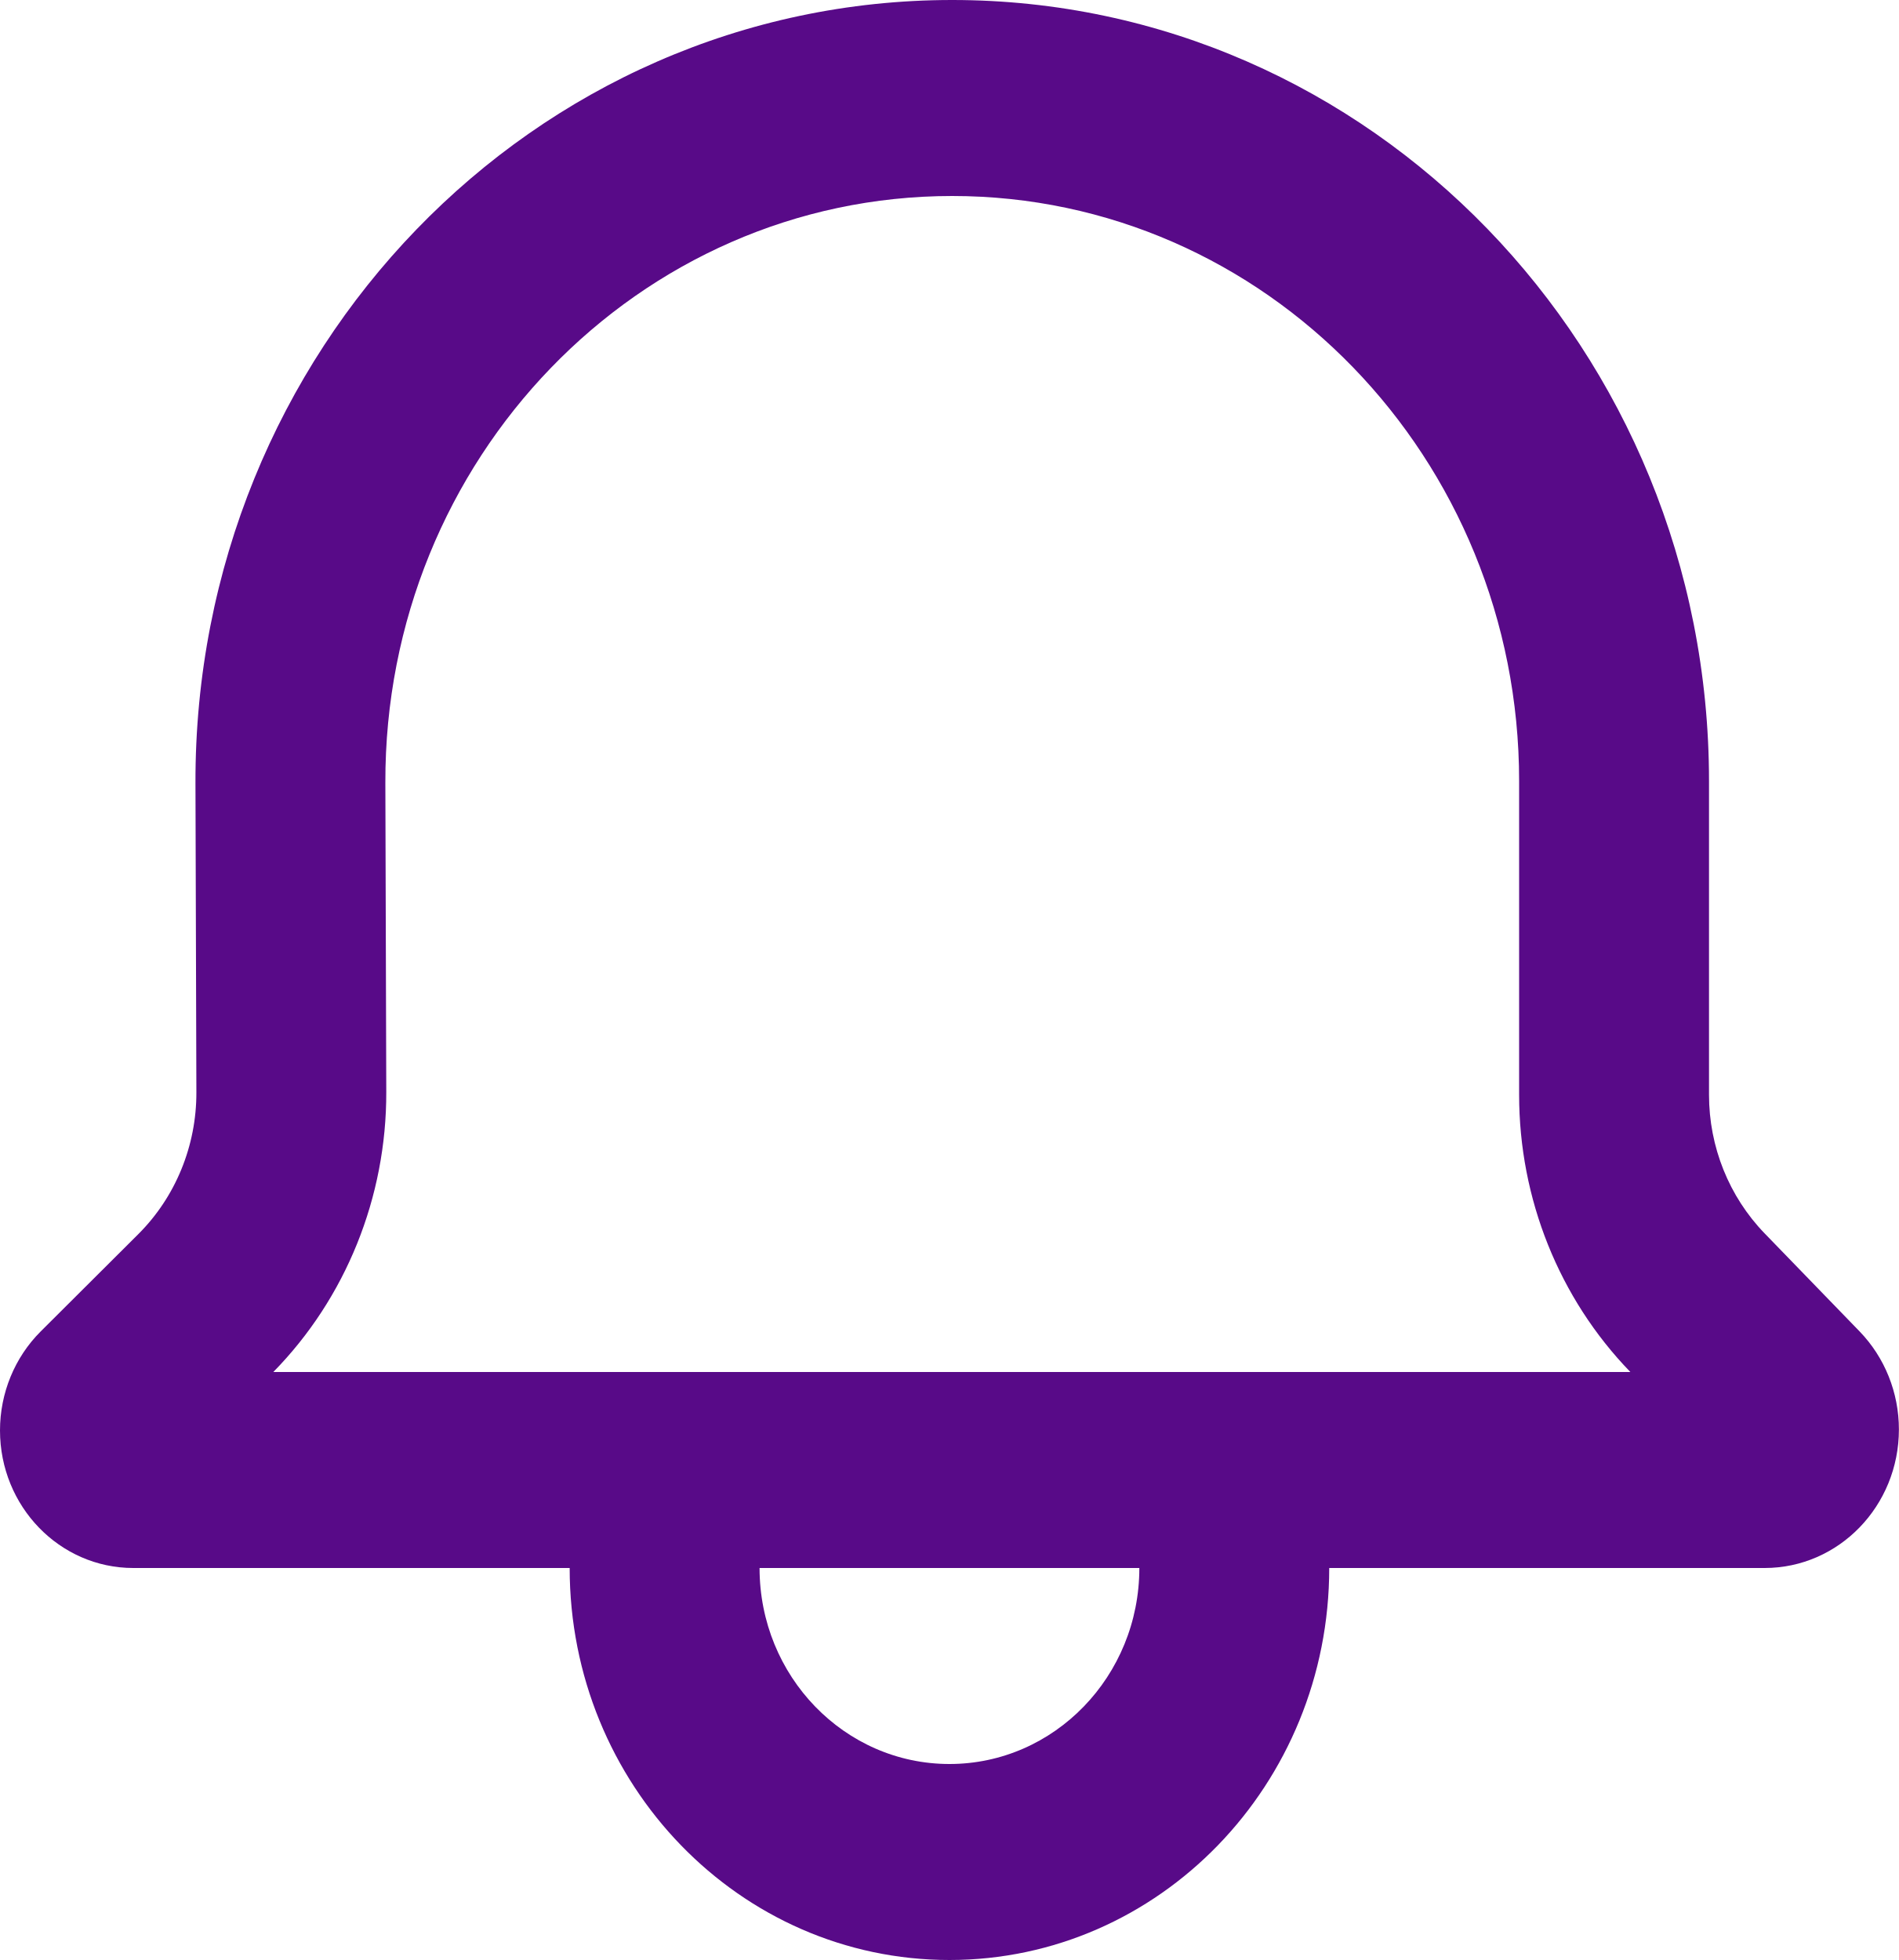
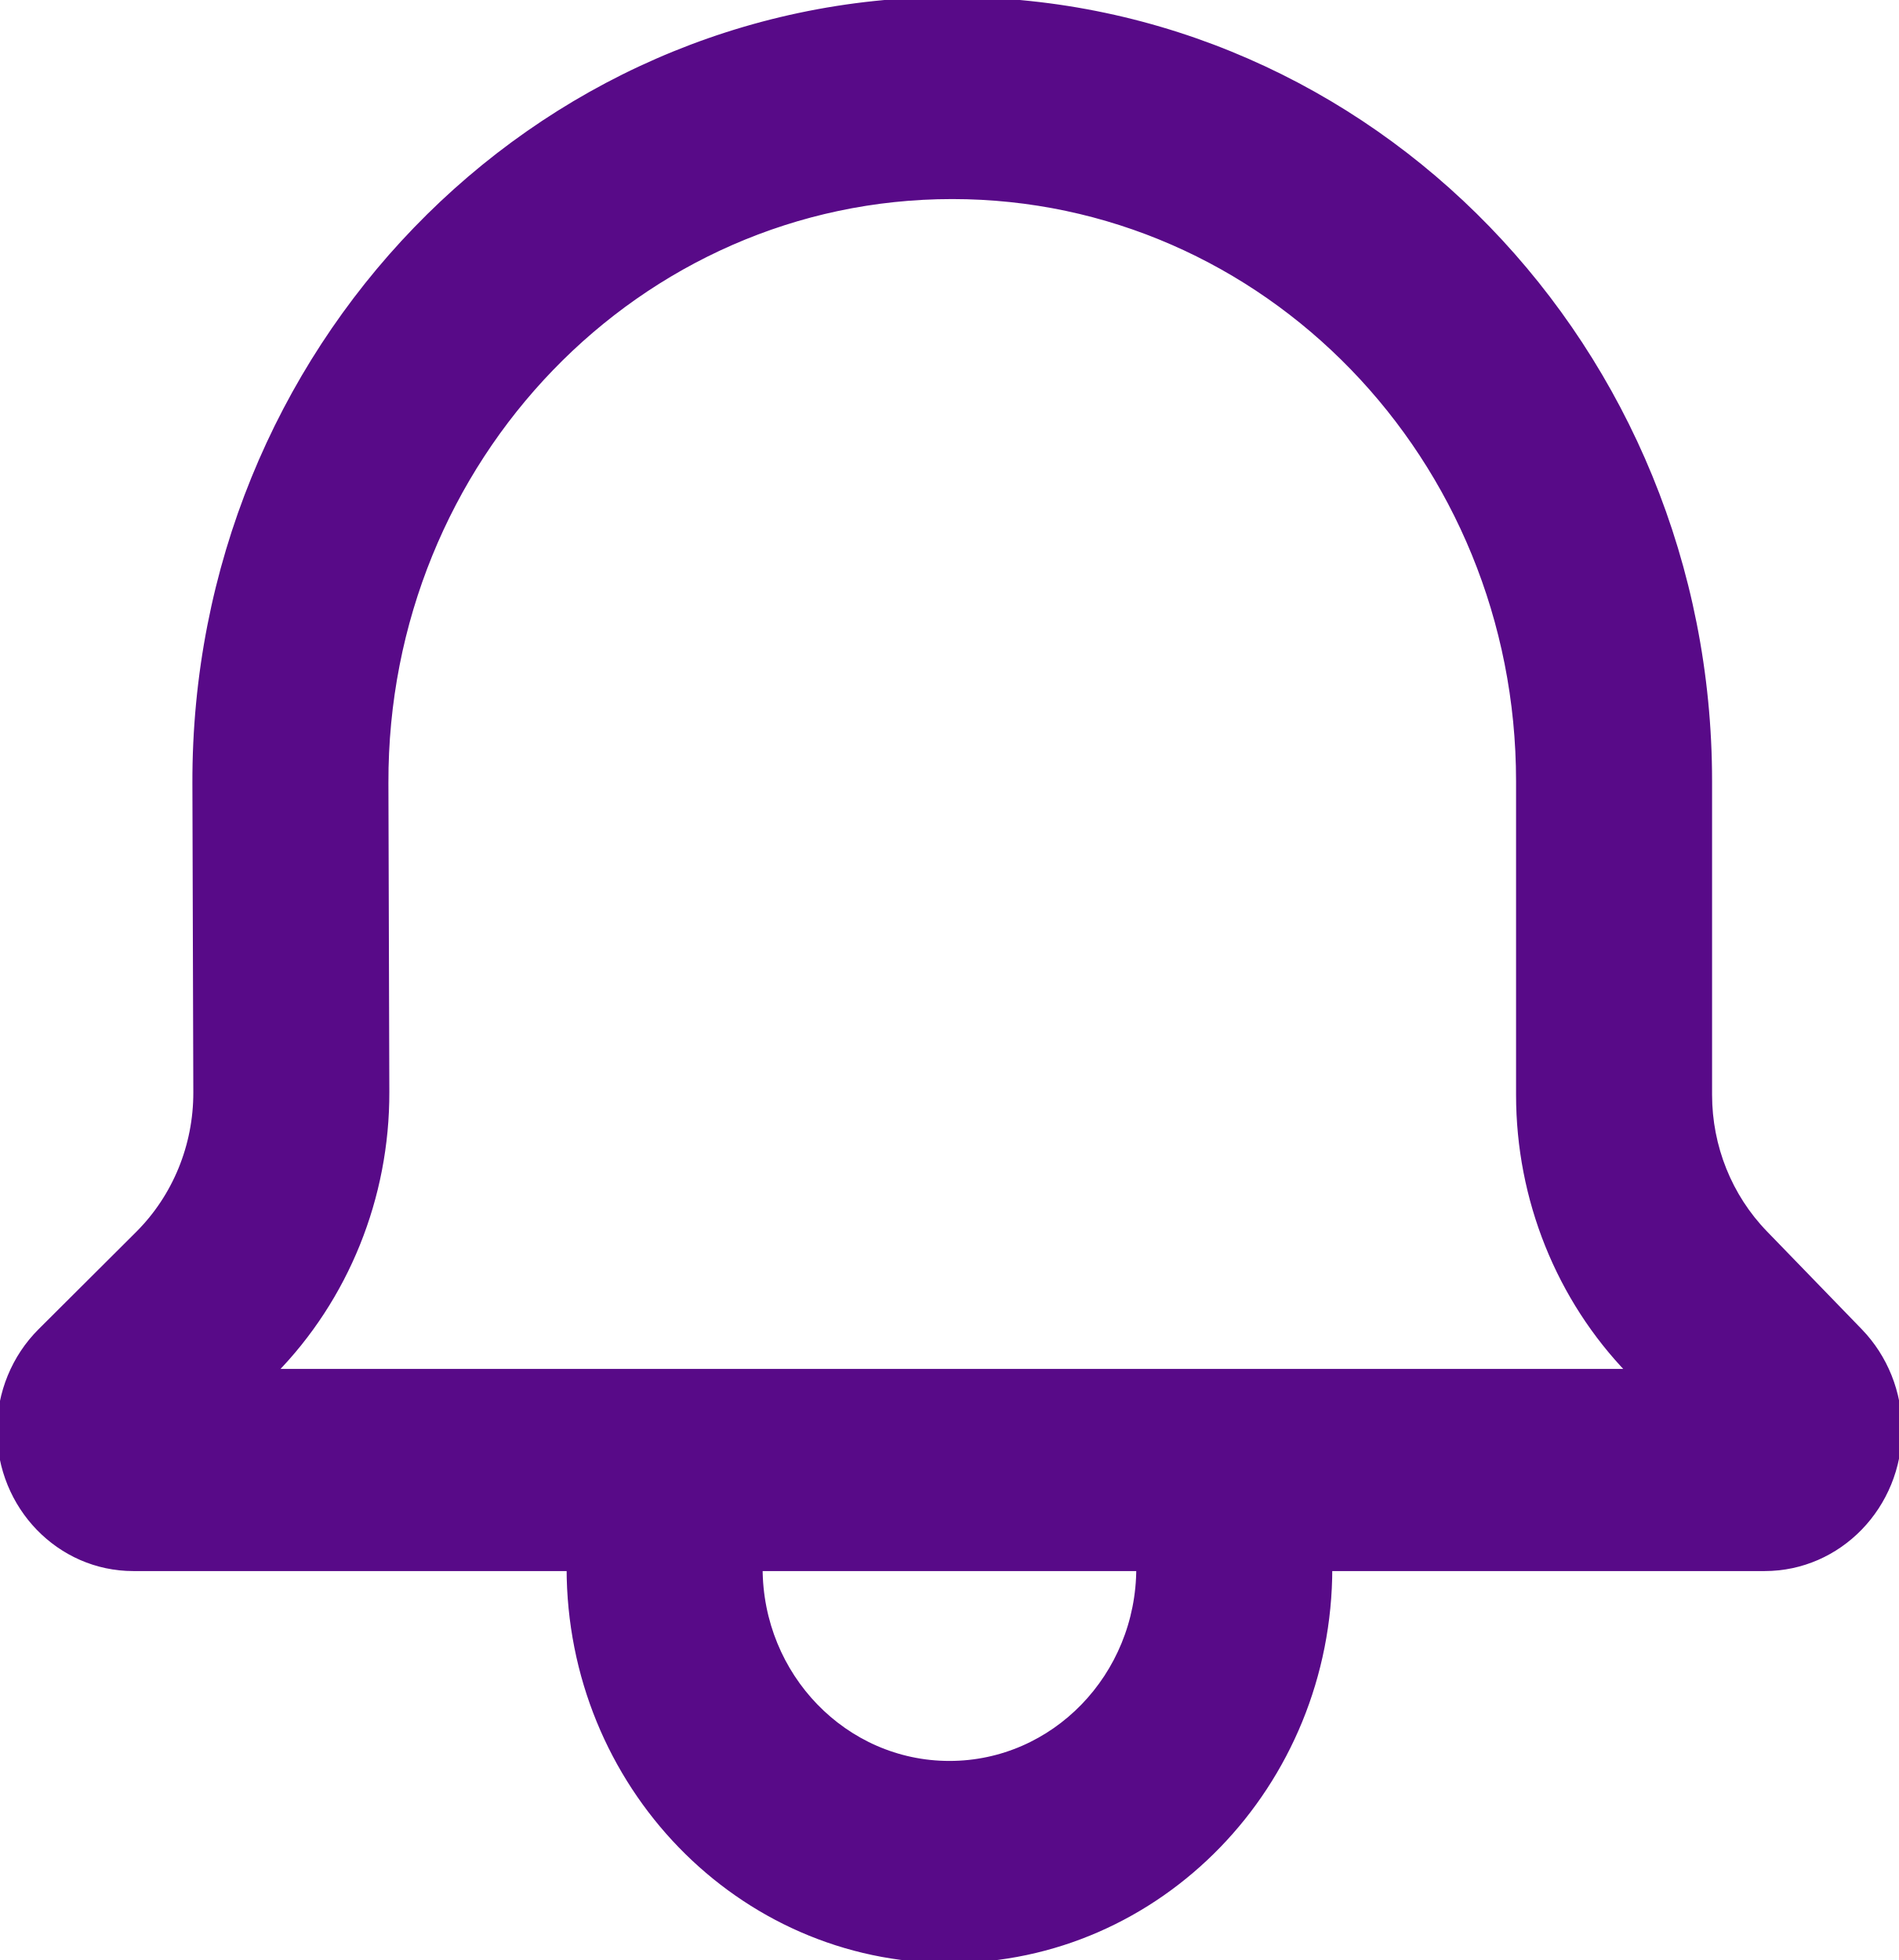
<svg xmlns="http://www.w3.org/2000/svg" width="31" height="32" viewBox="0 0 31 32" fill="none">
-   <path fill-rule="evenodd" clip-rule="evenodd" d="M0 23.354C3.21562e-06 22.744 0.24 22.161 0.664 21.738L2.259 20.148C2.866 19.542 3.208 18.707 3.206 17.836L3.191 12.791C3.17 5.733 8.708 0 15.545 0C22.369 0 27.9 5.71 27.9 12.753L27.9 17.875C27.9 18.723 28.227 19.537 28.808 20.137L30.358 21.737C30.769 22.162 31 22.737 31 23.337C31 24.587 30.019 25.6 28.808 25.6H21.7C21.7 29.135 18.924 32 15.5 32C12.076 32 9.3 29.135 9.3 25.6H2.176C0.974 25.6 0 24.594 0 23.354ZM12.4 25.6C12.4 27.367 13.788 28.8 15.5 28.8C17.212 28.8 18.6 27.367 18.6 25.6H12.4ZM24.8 17.875C24.8 19.572 25.453 21.2 26.616 22.4L4.462 22.4C5.645 21.194 6.311 19.546 6.306 17.827L6.291 12.782C6.276 7.495 10.423 3.2 15.545 3.2C20.657 3.2 24.8 7.477 24.8 12.753L24.8 17.875Z" fill="#580A88" />
+   <path fill-rule="evenodd" clip-rule="evenodd" d="M0 23.354C3.21562e-06 22.744 0.24 22.161 0.664 21.738L2.259 20.148C2.866 19.542 3.208 18.707 3.206 17.836L3.191 12.791C3.17 5.733 8.708 0 15.545 0C22.369 0 27.9 5.71 27.9 12.753L27.9 17.875C27.9 18.723 28.227 19.537 28.808 20.137L30.358 21.737C30.769 22.162 31 22.737 31 23.337C31 24.587 30.019 25.6 28.808 25.6H21.7C21.7 29.135 18.924 32 15.5 32C12.076 32 9.3 29.135 9.3 25.6H2.176C0.974 25.6 0 24.594 0 23.354ZM12.4 25.6C12.4 27.367 13.788 28.8 15.5 28.8C17.212 28.8 18.6 27.367 18.6 25.6H12.4ZM24.8 17.875C24.8 19.572 25.453 21.2 26.616 22.4L4.462 22.4C5.645 21.194 6.311 19.546 6.306 17.827L6.291 12.782C6.276 7.495 10.423 3.2 15.545 3.2C20.657 3.2 24.8 7.477 24.8 12.753L24.8 17.875Z" fill="#580A88" stroke="#580A88" stroke-width="0.1" />
</svg>
